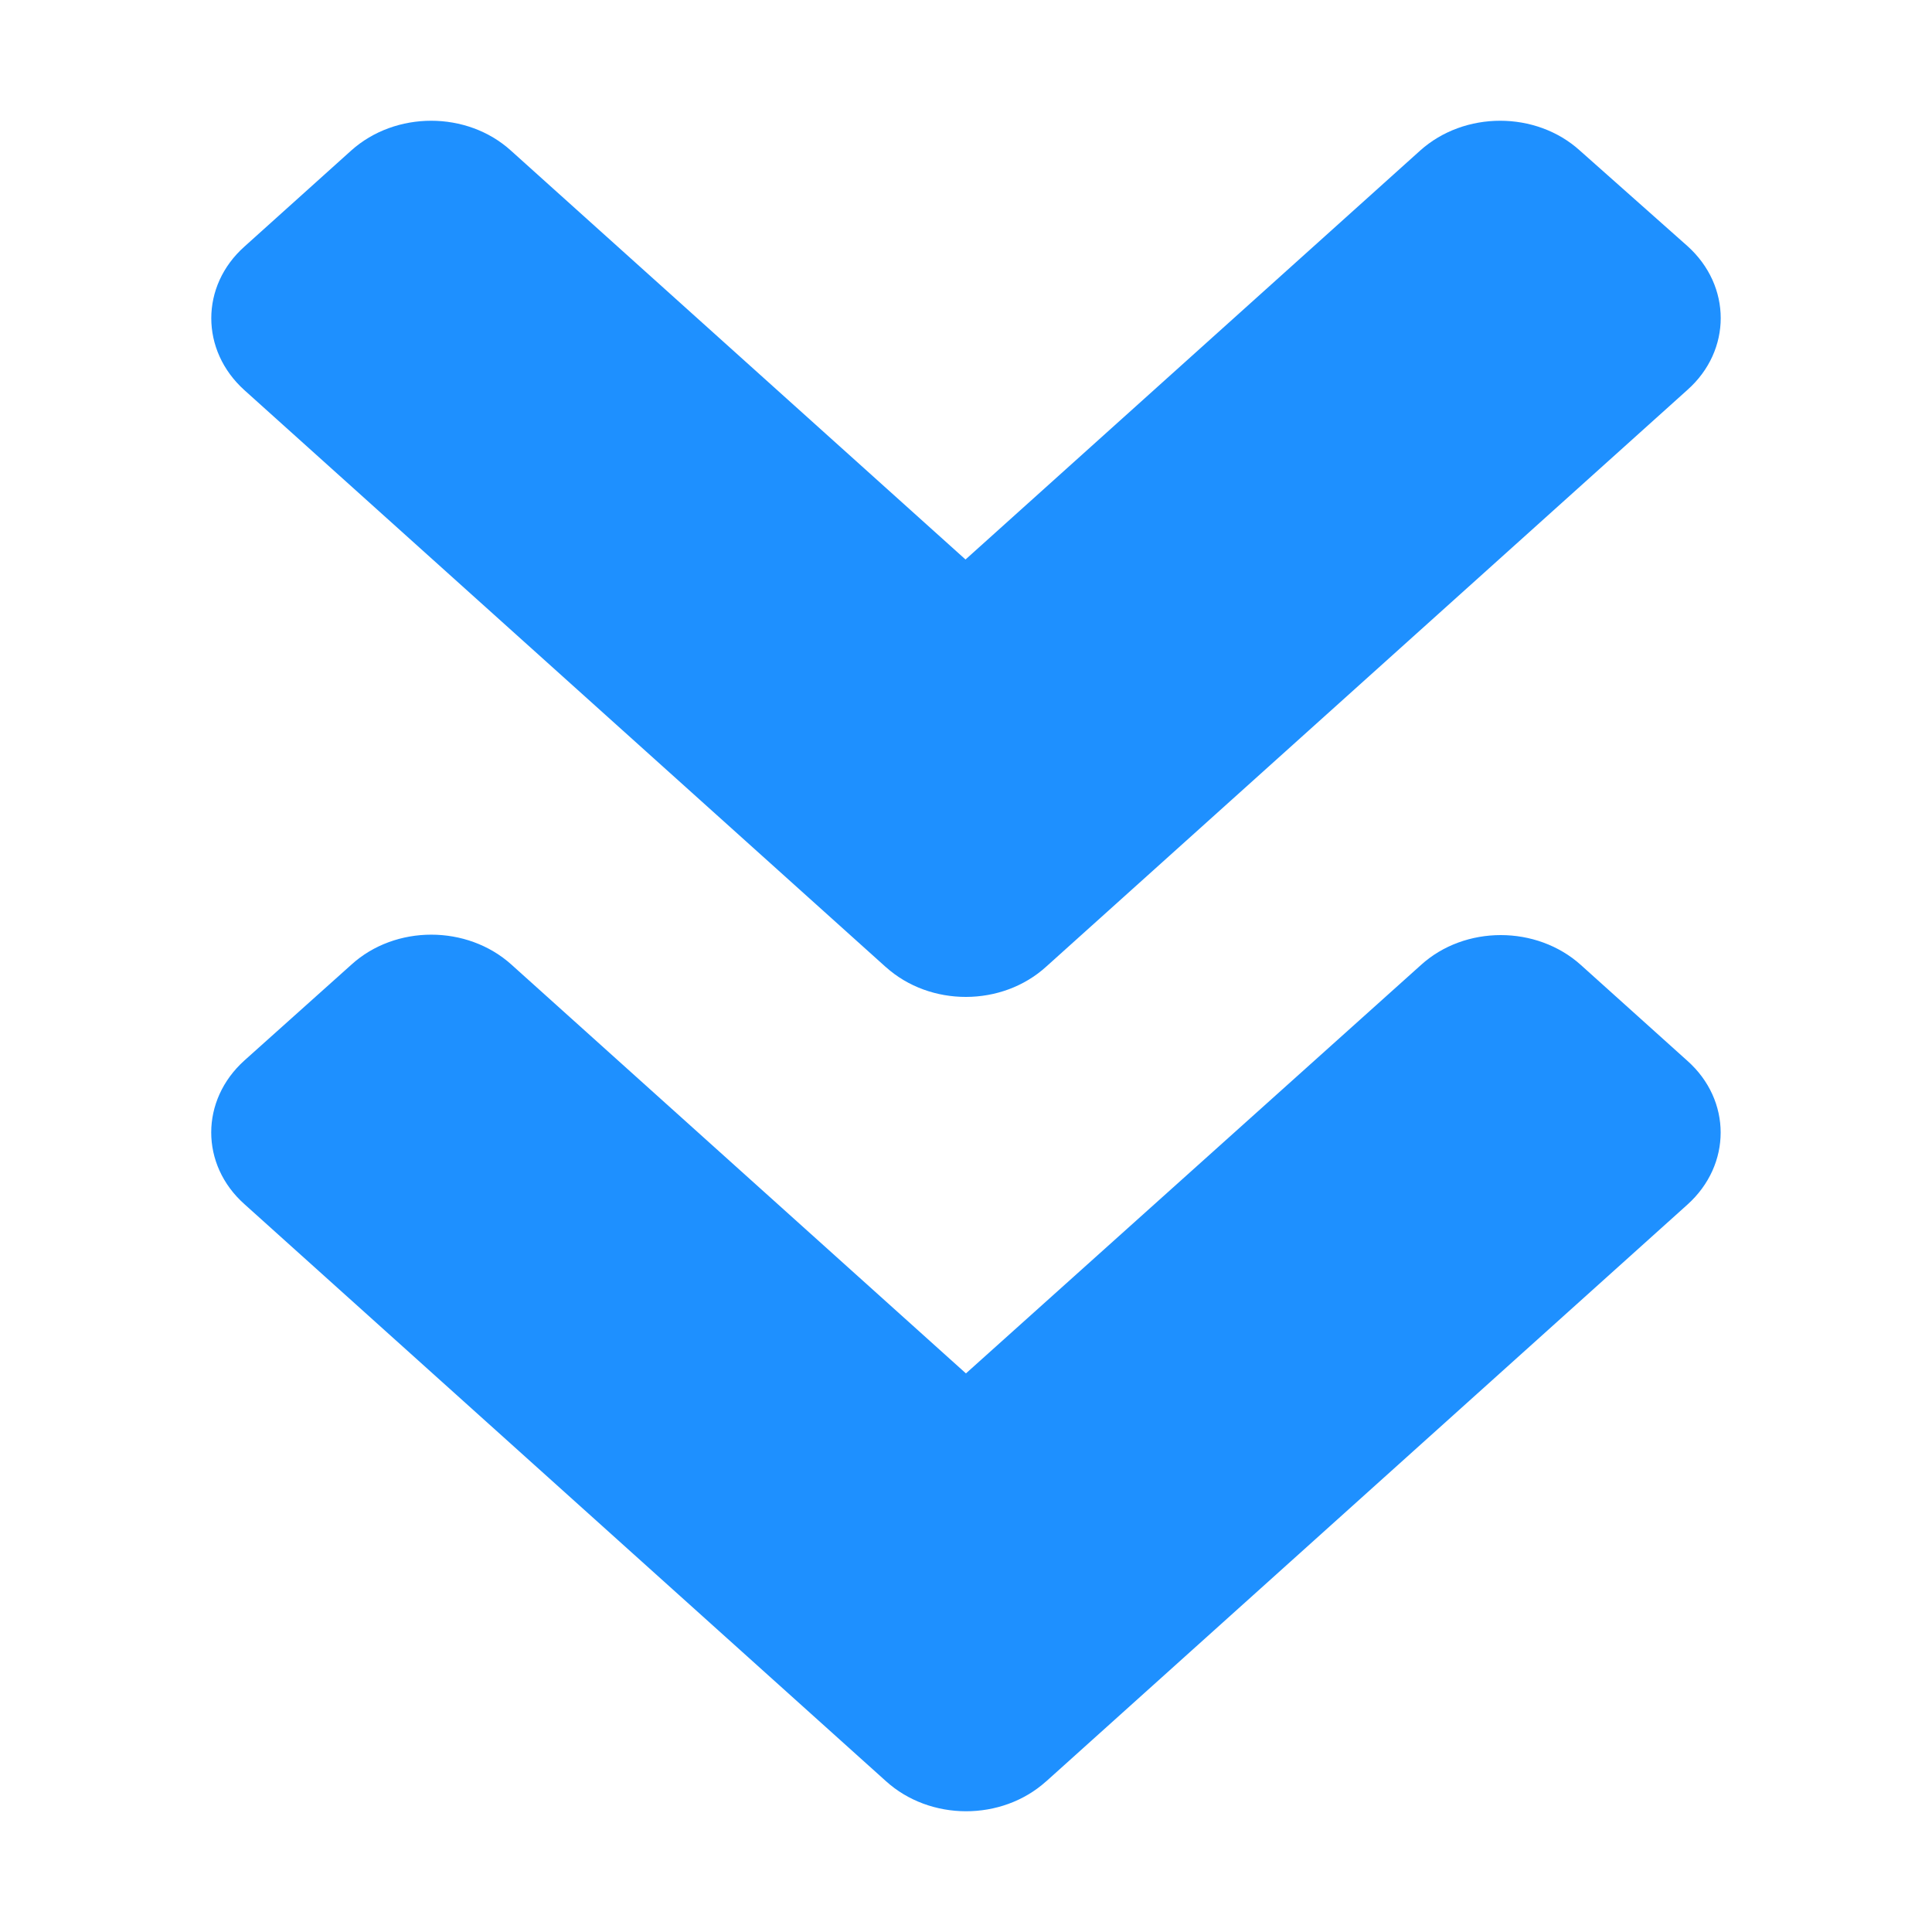
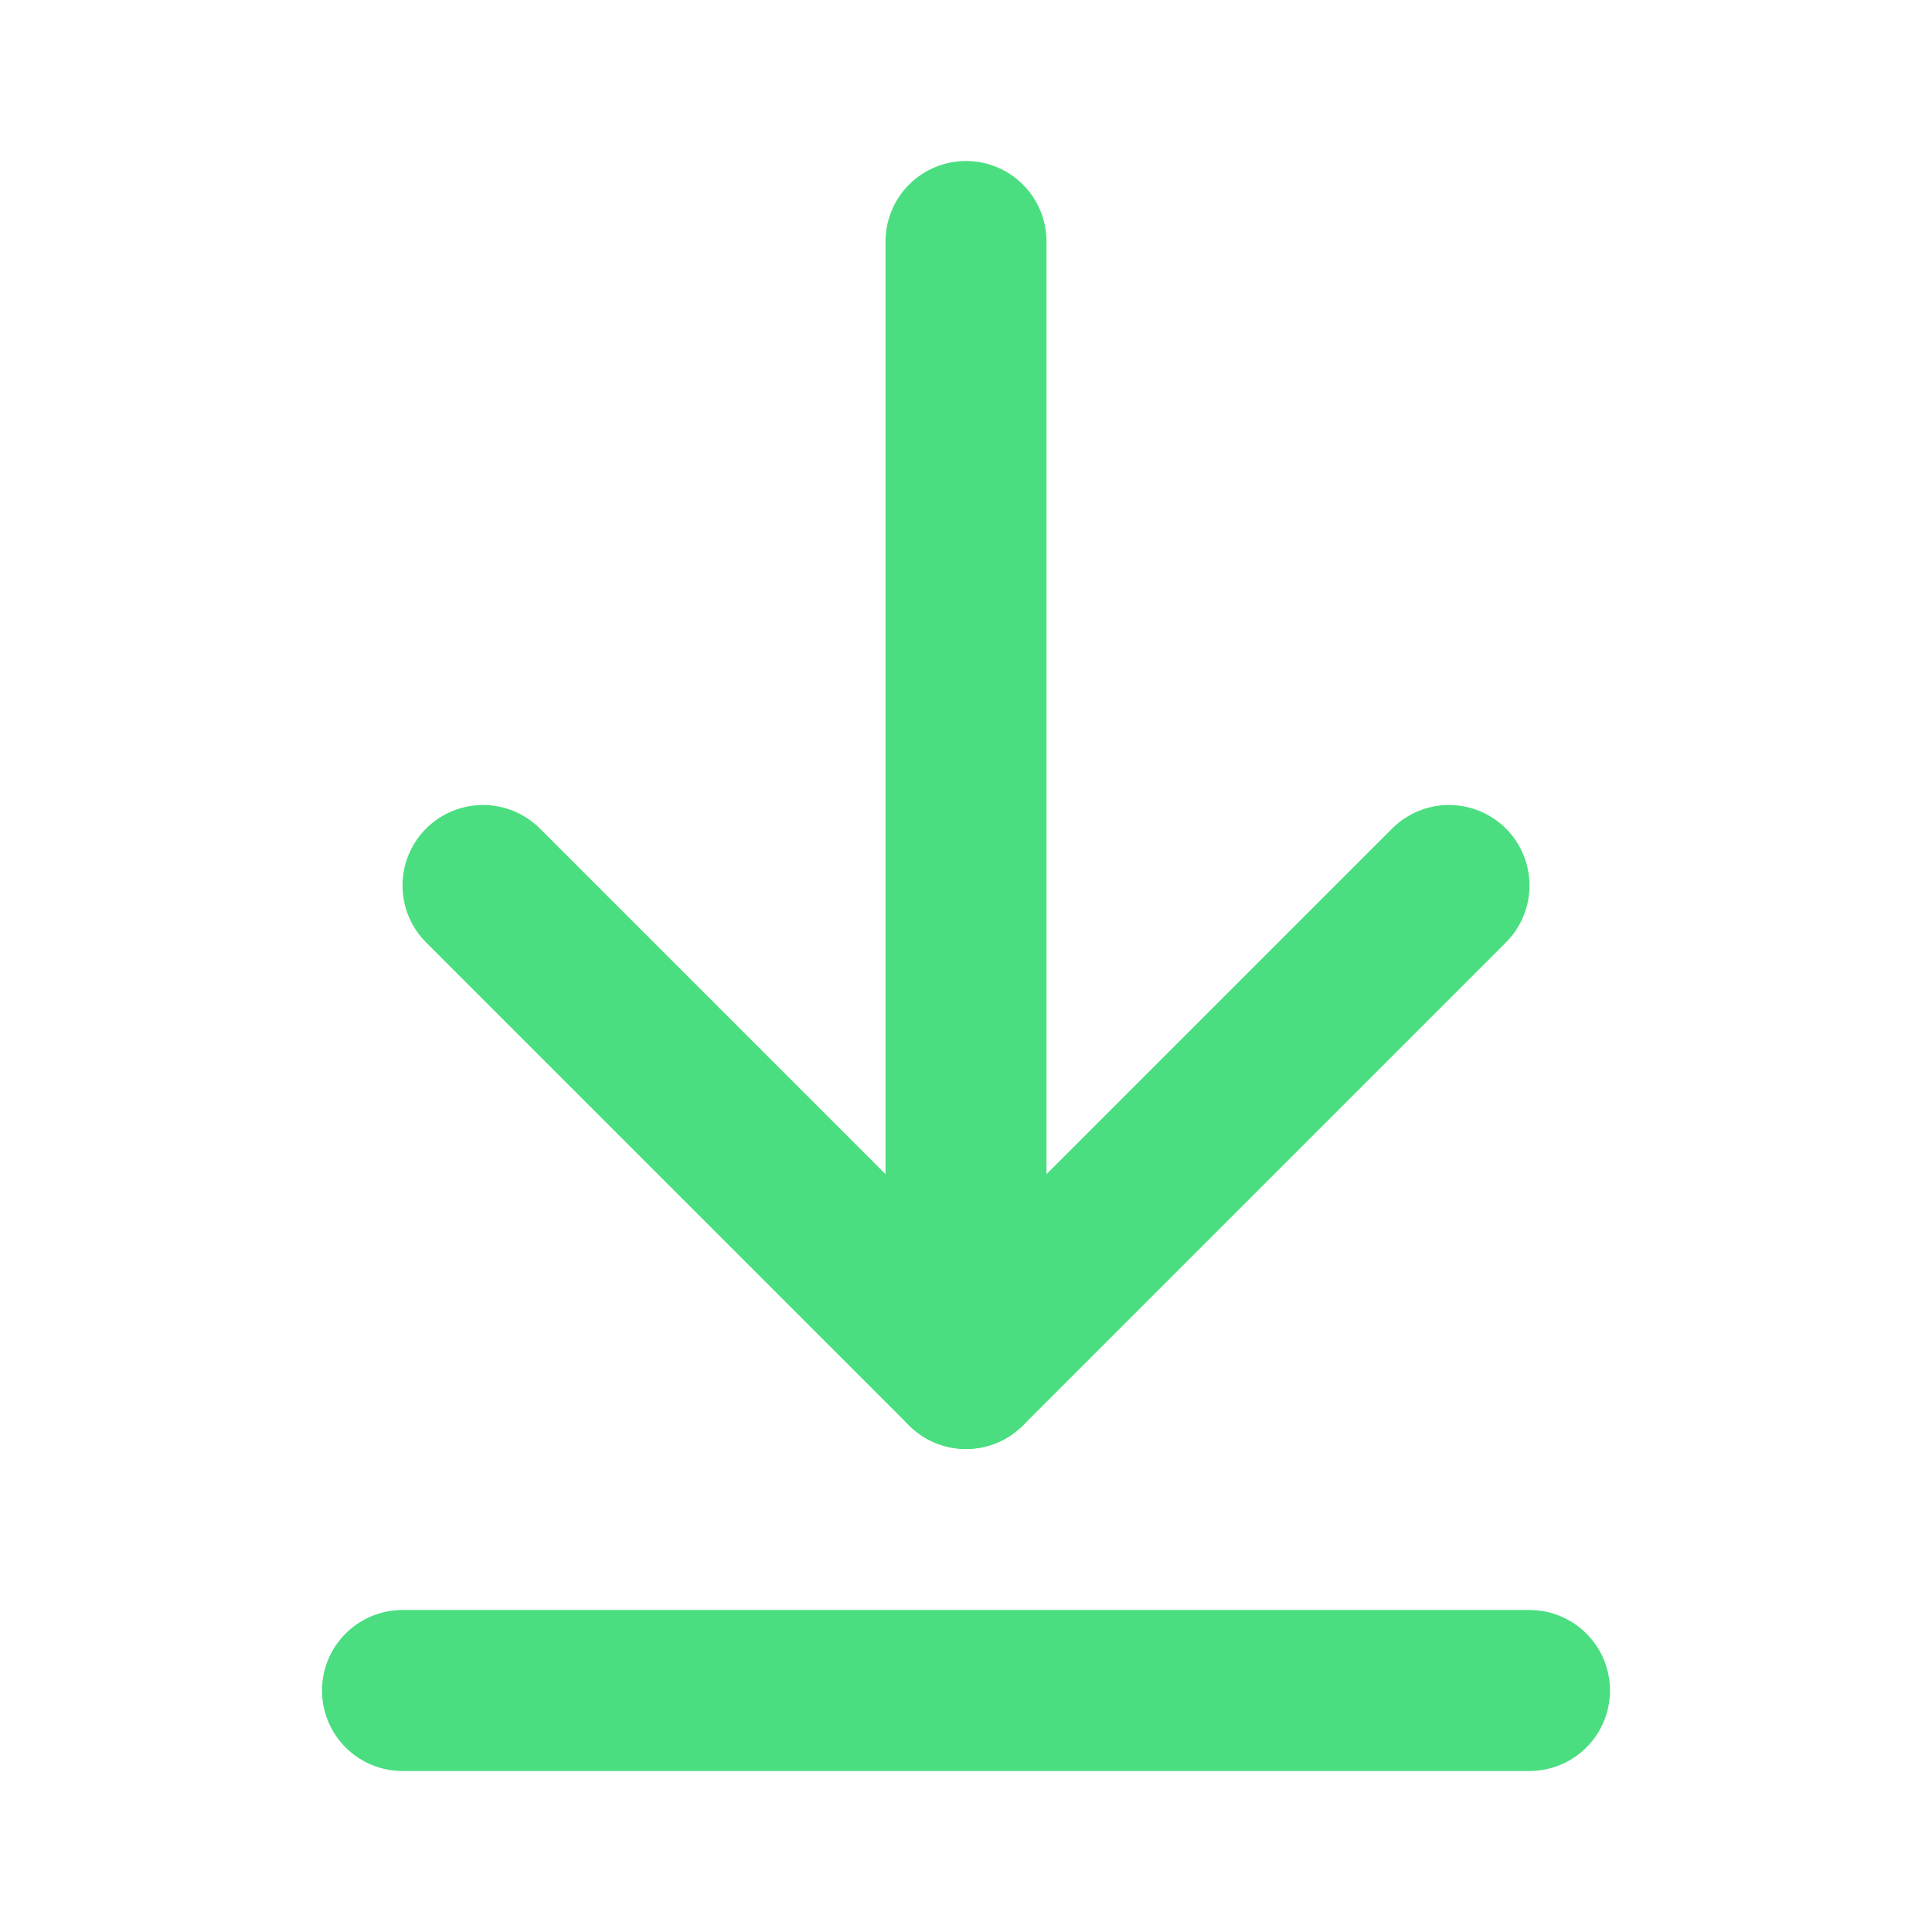
- <svg xmlns="http://www.w3.org/2000/svg" height="32" viewBox="0 0 32 32" width="32">
-   <path d="m14.672 16.018-10.622-9.554c-.734-.66-.734-1.728 0-2.381l1.765-1.588c.734-.66 1.921-.66 2.648 0l7.529 6.772 7.529-6.772c.734-.66 1.921-.66 2.648 0l1.781 1.581c.734.66.734 1.728 0 2.381l-10.622 9.554c-.734.667-1.921.667-2.655.007zm2.655 13.488 10.622-9.554c.734-.66.734-1.728 0-2.381l-1.765-1.588c-.734-.66-1.921-.66-2.648 0l-7.537 6.765-7.529-6.772c-.734-.66-1.921-.66-2.648 0l-1.773 1.588c-.734.66-.734 1.728 0 2.381l10.622 9.554c.734.667 1.921.667 2.655.007z" fill="#1e90ff" stroke-width=".074" />
+ <svg xmlns="http://www.w3.org/2000/svg" width="24" height="24" viewBox="0 0 24 24" fill="none" stroke="#4ade80" stroke-width="2" stroke-linecap="round" stroke-linejoin="round">
+   <path d="M12 17V3" />
+   <path d="m6 11 6 6 6-6" />
+   <path d="M19 21H5" />
</svg>
